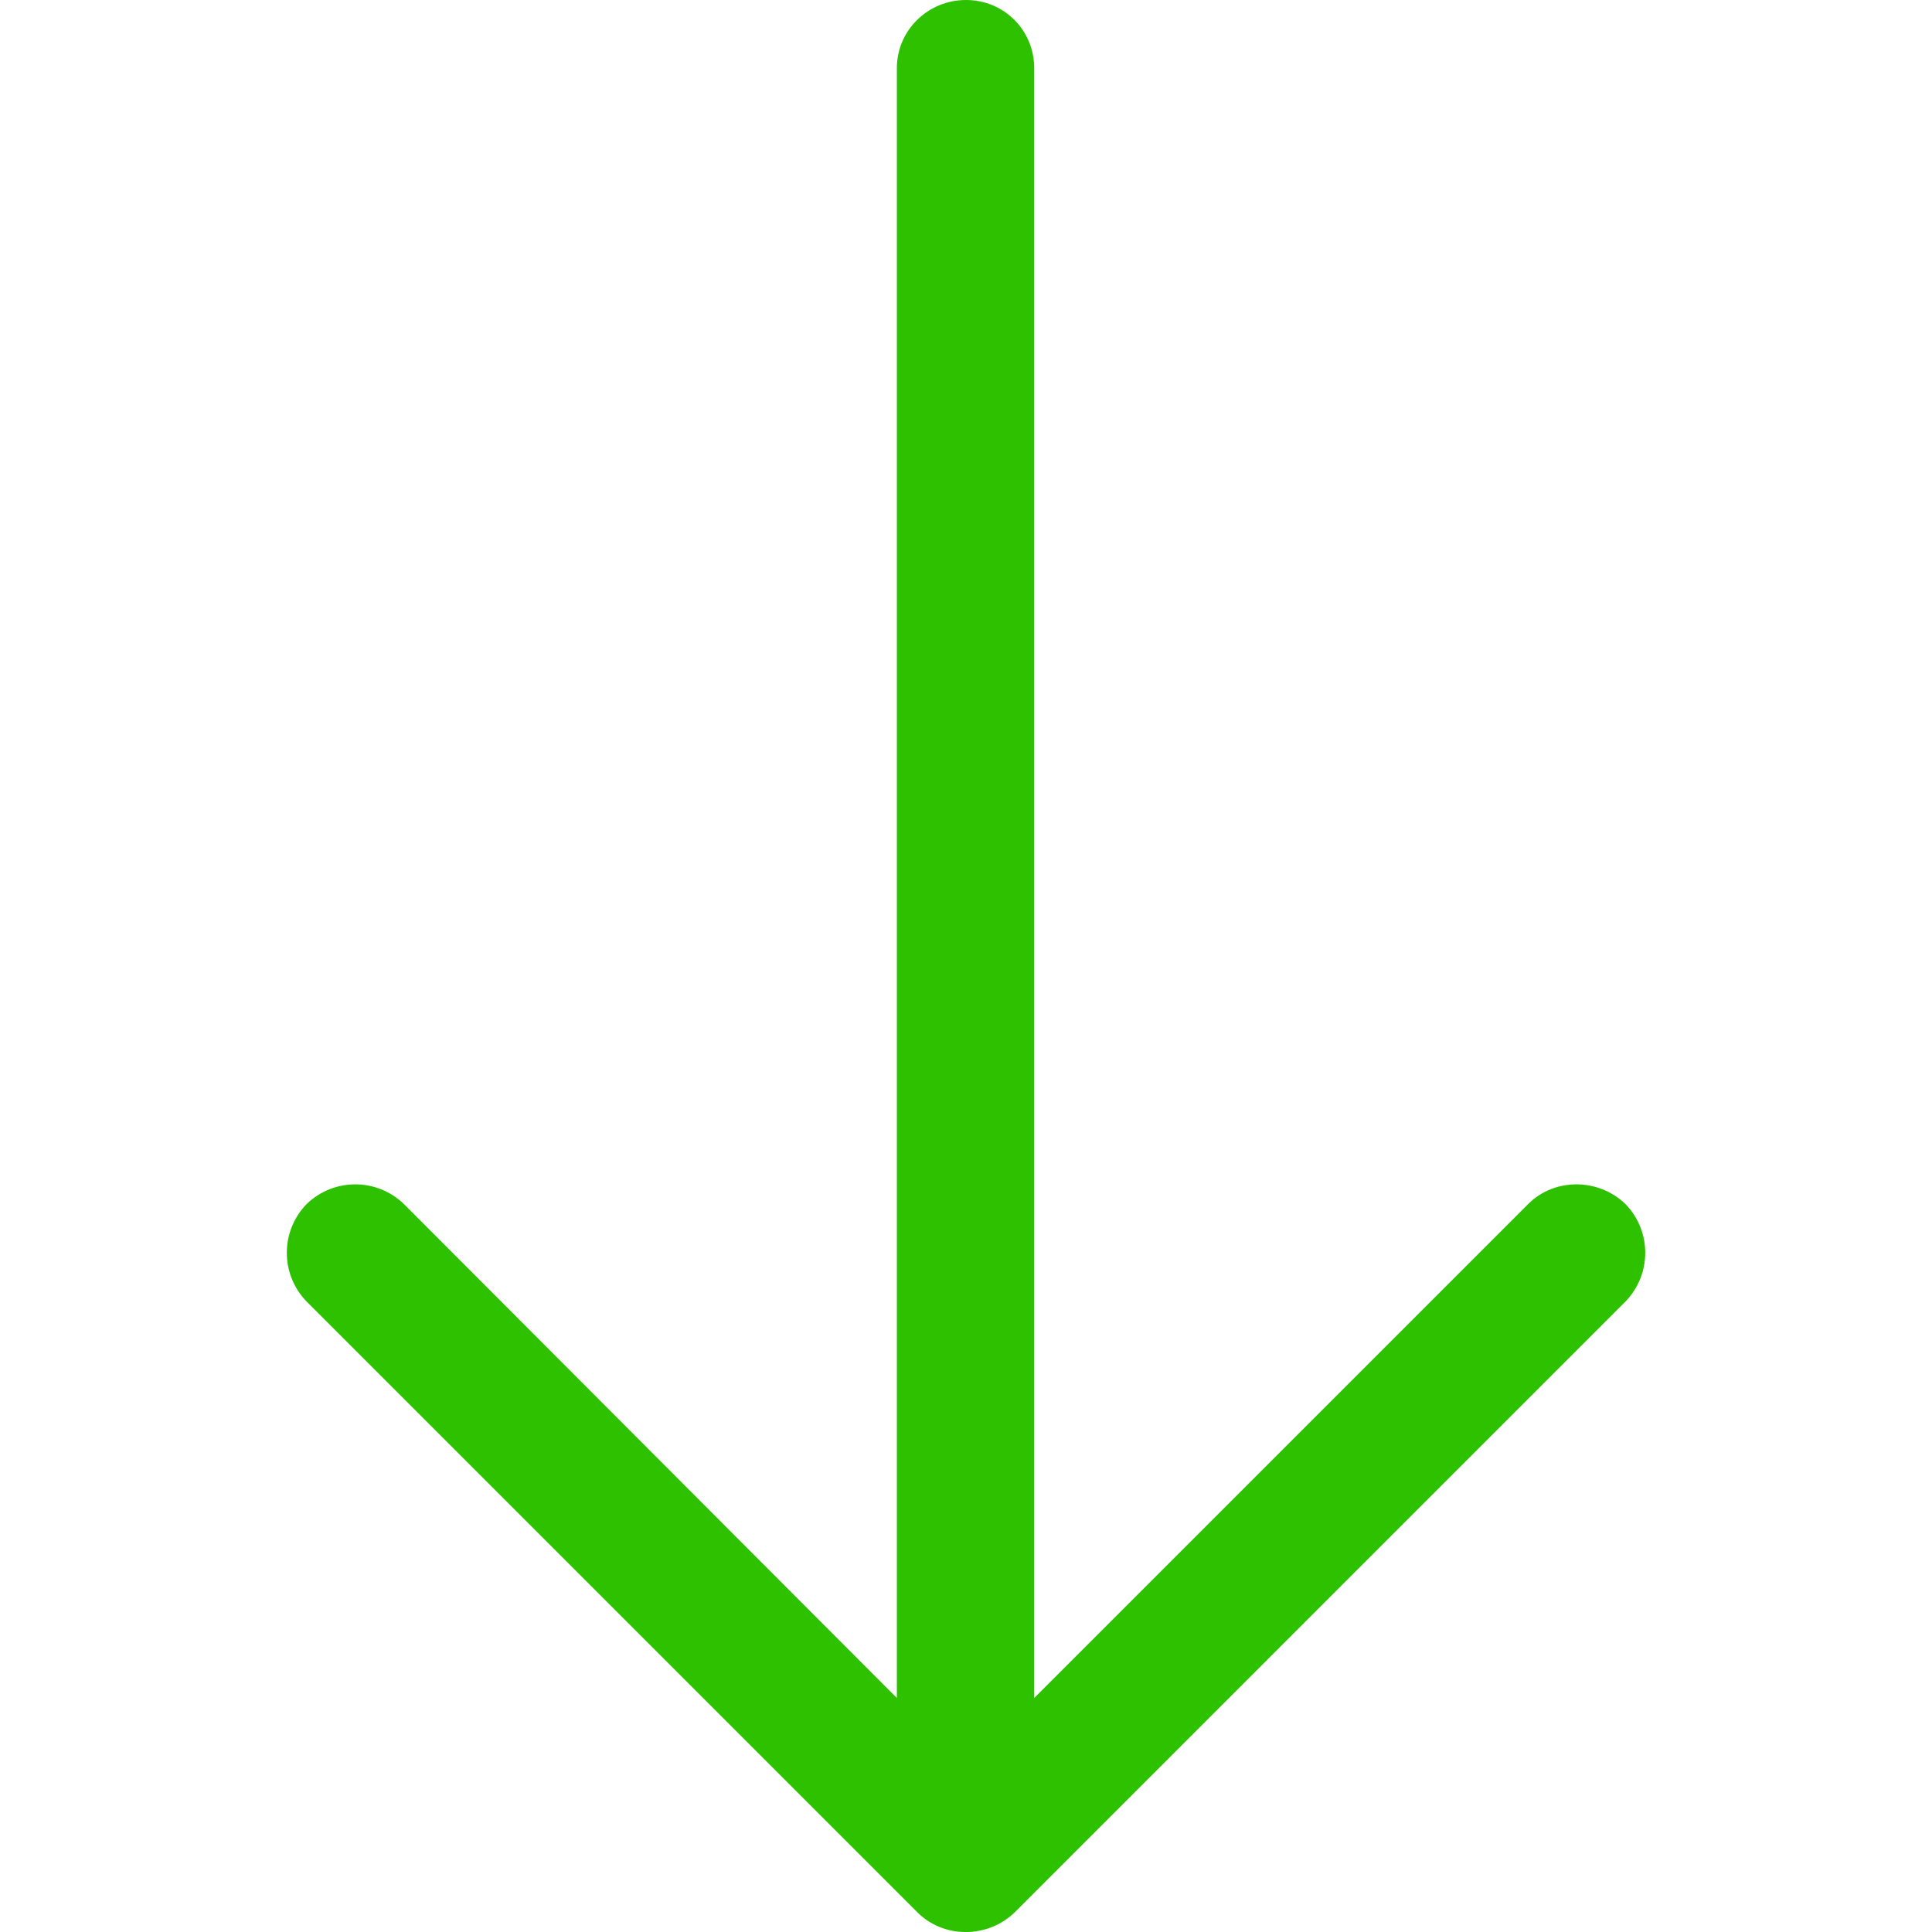
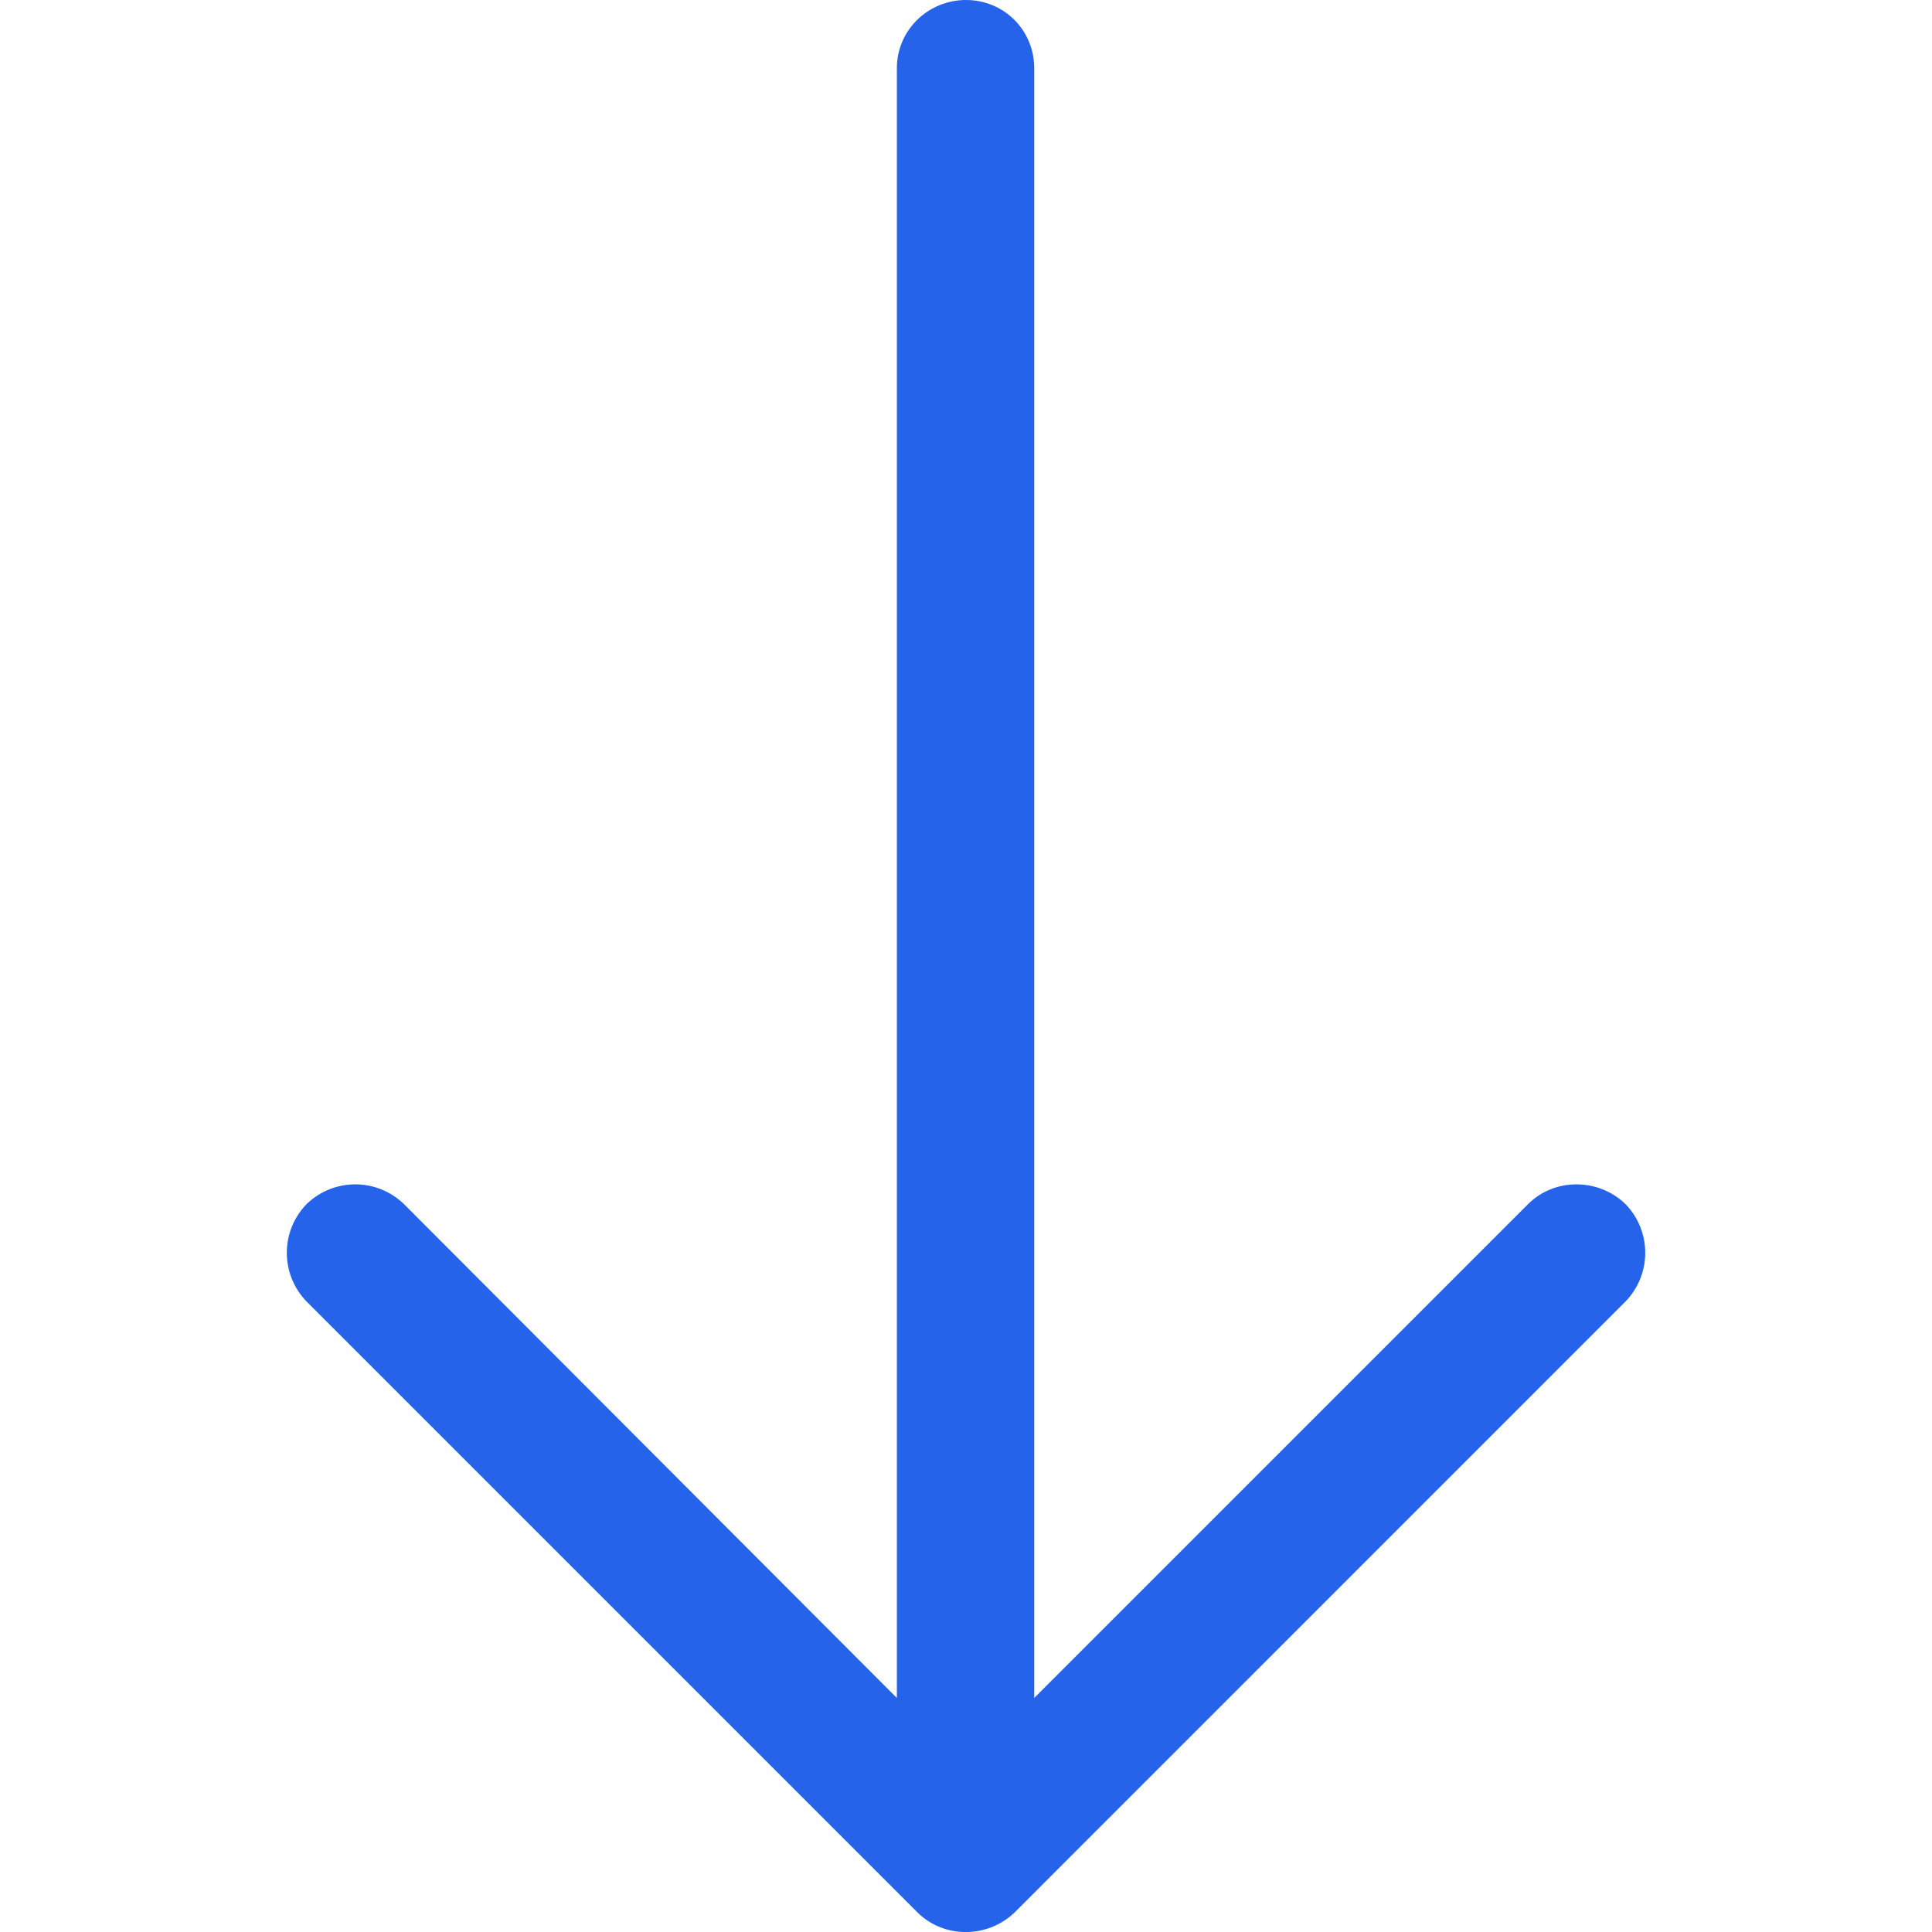
<svg xmlns="http://www.w3.org/2000/svg" version="1.1" id="Capa_1" x="0px" y="0px" viewBox="0 0 31.479 31.479" style="enable-background:new 0 0 31.479 31.479;" xml:space="preserve">
  <style type="text/css">
	.st0{fill:url(#SVGID_1_);}
	.st1{fill:url(#SVGID_2_);}
</style>
  <linearGradient id="SVGID_1_" gradientUnits="userSpaceOnUse" x1="480.23" y1="128.225" x2="-1.280882e-04" y2="128.225">
-     <stop offset="0" style="stop-color:#2DC100" />
-     <stop offset="1" style="stop-color:#2DC100" />
+     <stop offset="0" style="stop-color:#2563EB" />
+     <stop offset="1" style="stop-color:#2563EB" />
  </linearGradient>
  <path class="st0" d="M26.485,21.206c0.429-0.444,0.429-1.143,0-1.587c-0.444-0.429-1.159-0.429-1.587,0l-8.047,8.047  V1.111C16.851,0.492,16.359,0,15.74,0c-0.619,0-1.127,0.492-1.127,1.111v26.555l-8.031-8.047c-0.444-0.429-1.143-0.429-1.587,0  c-0.429,0.444-0.429,1.143,0,1.587l9.952,9.952c0.429,0.429,1.143,0.429,1.587,0L26.485,21.206z" />
</svg>
